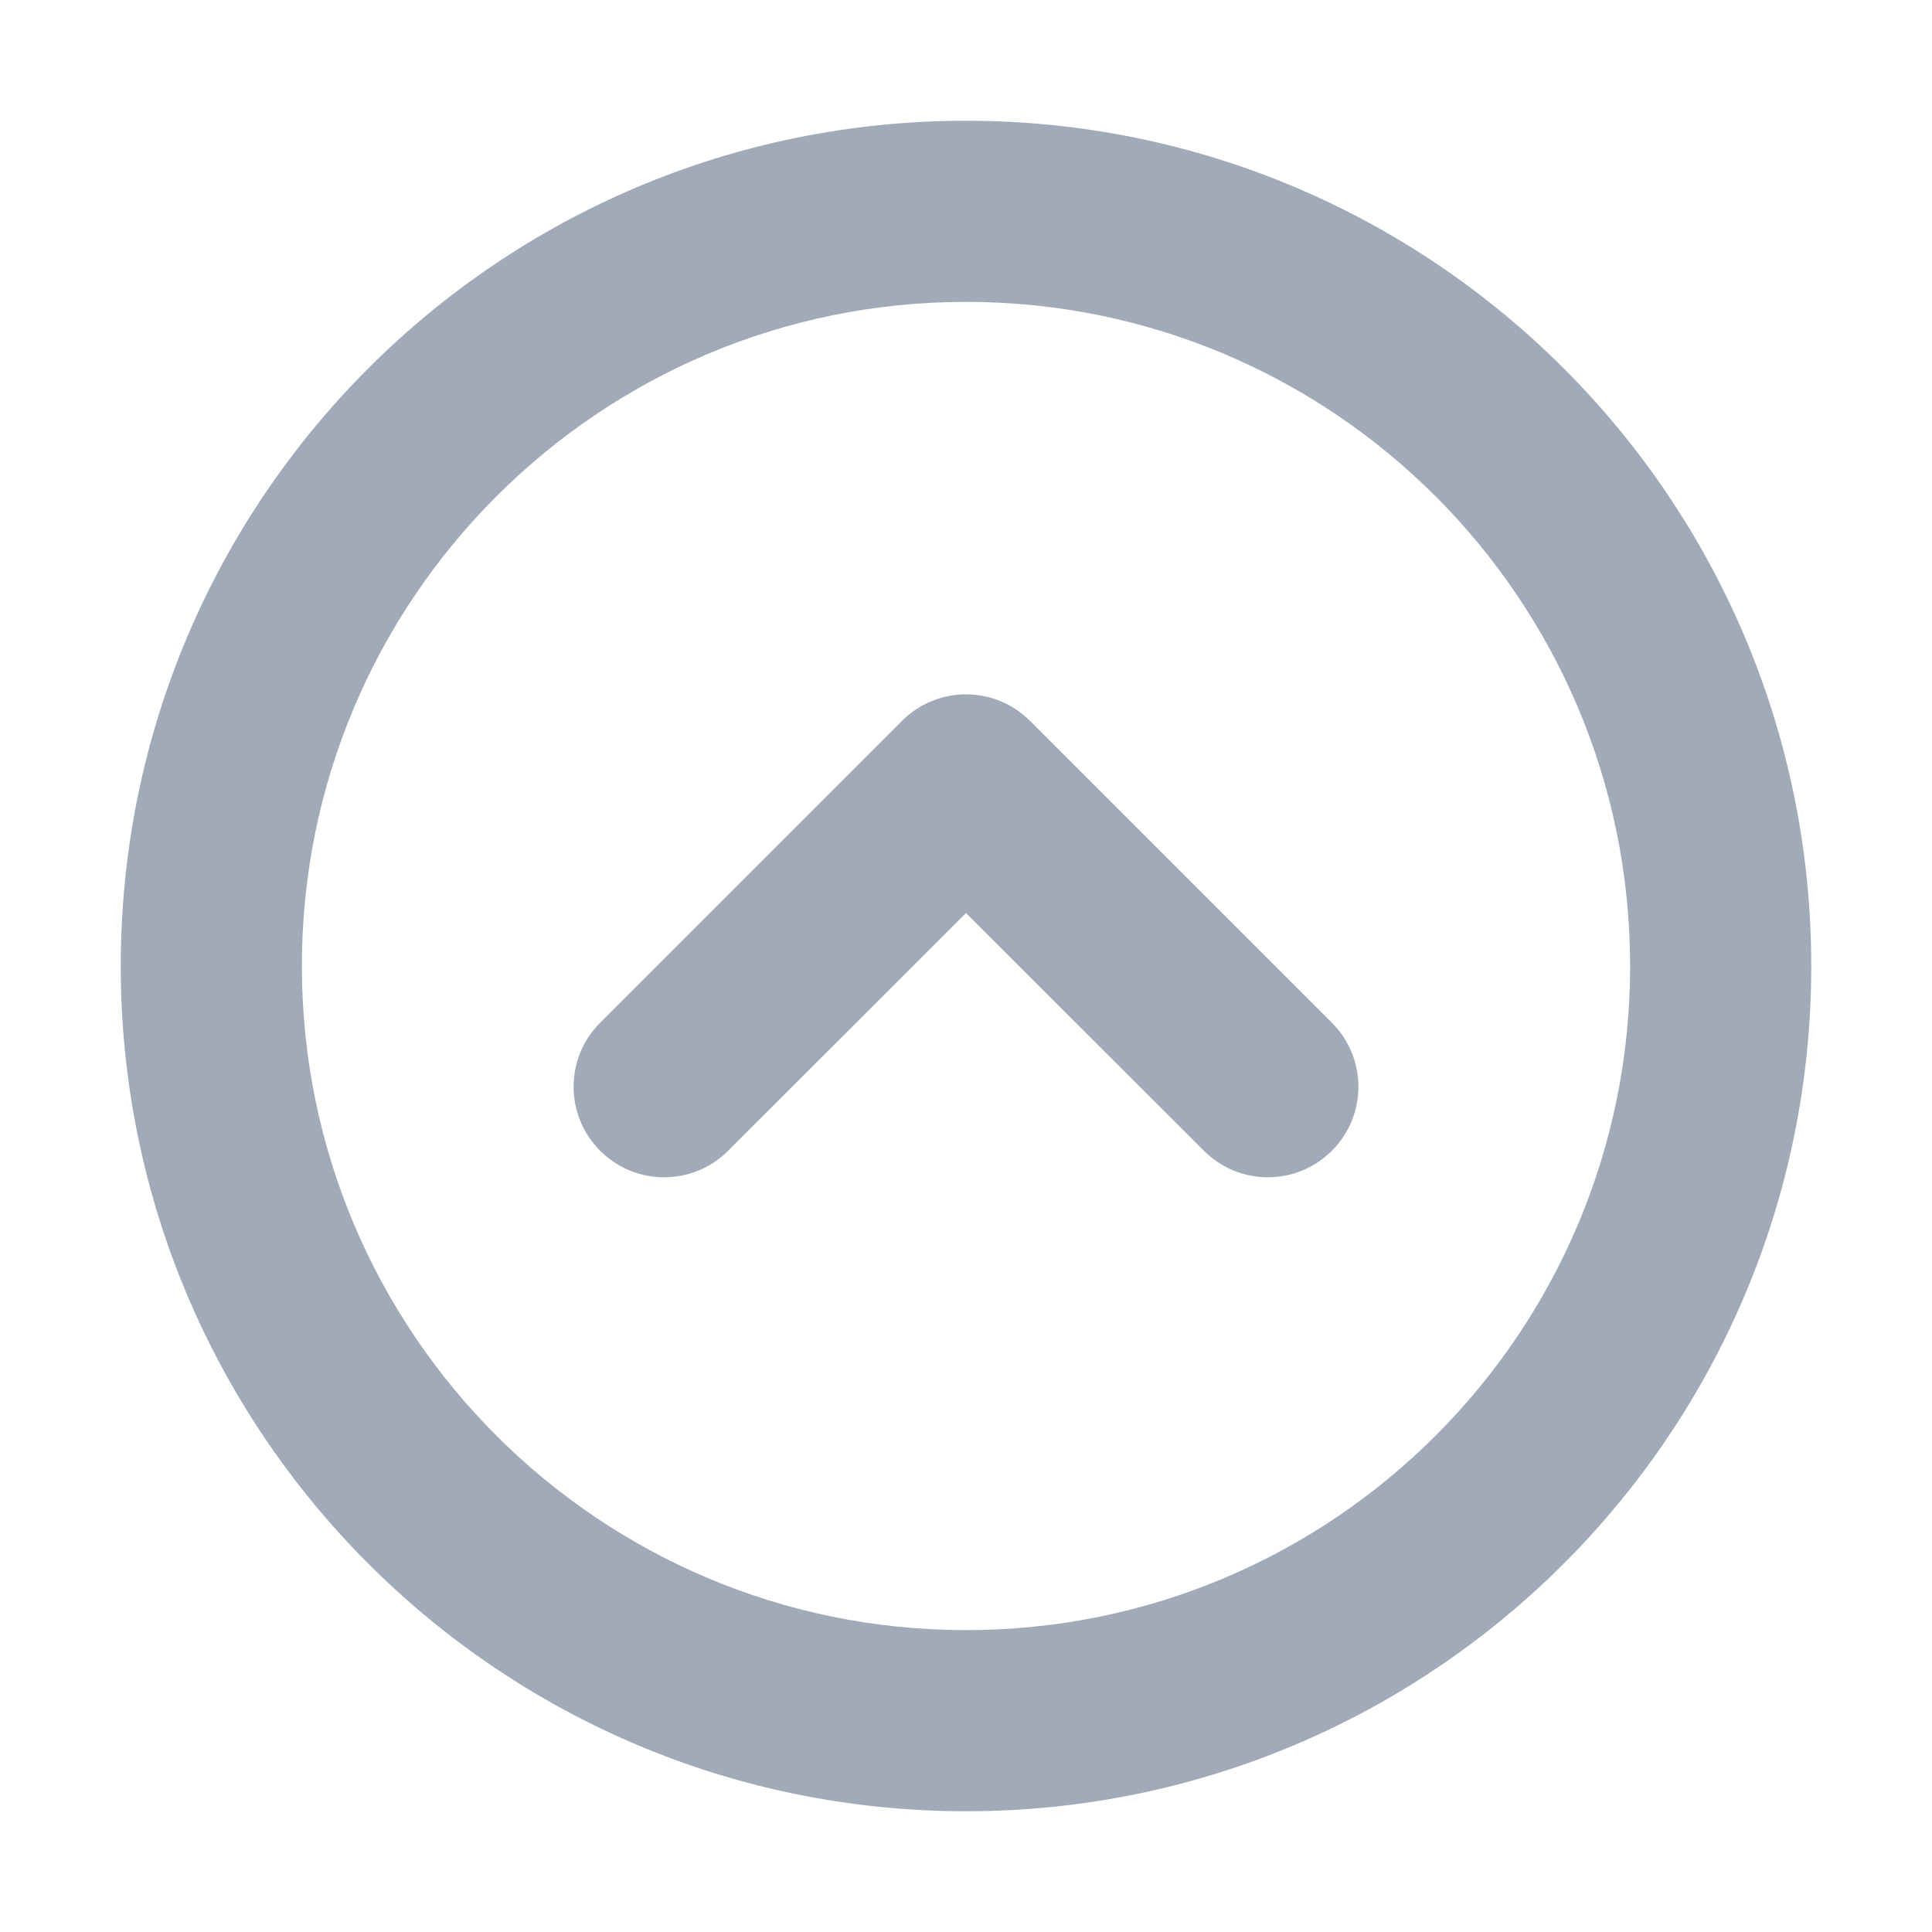
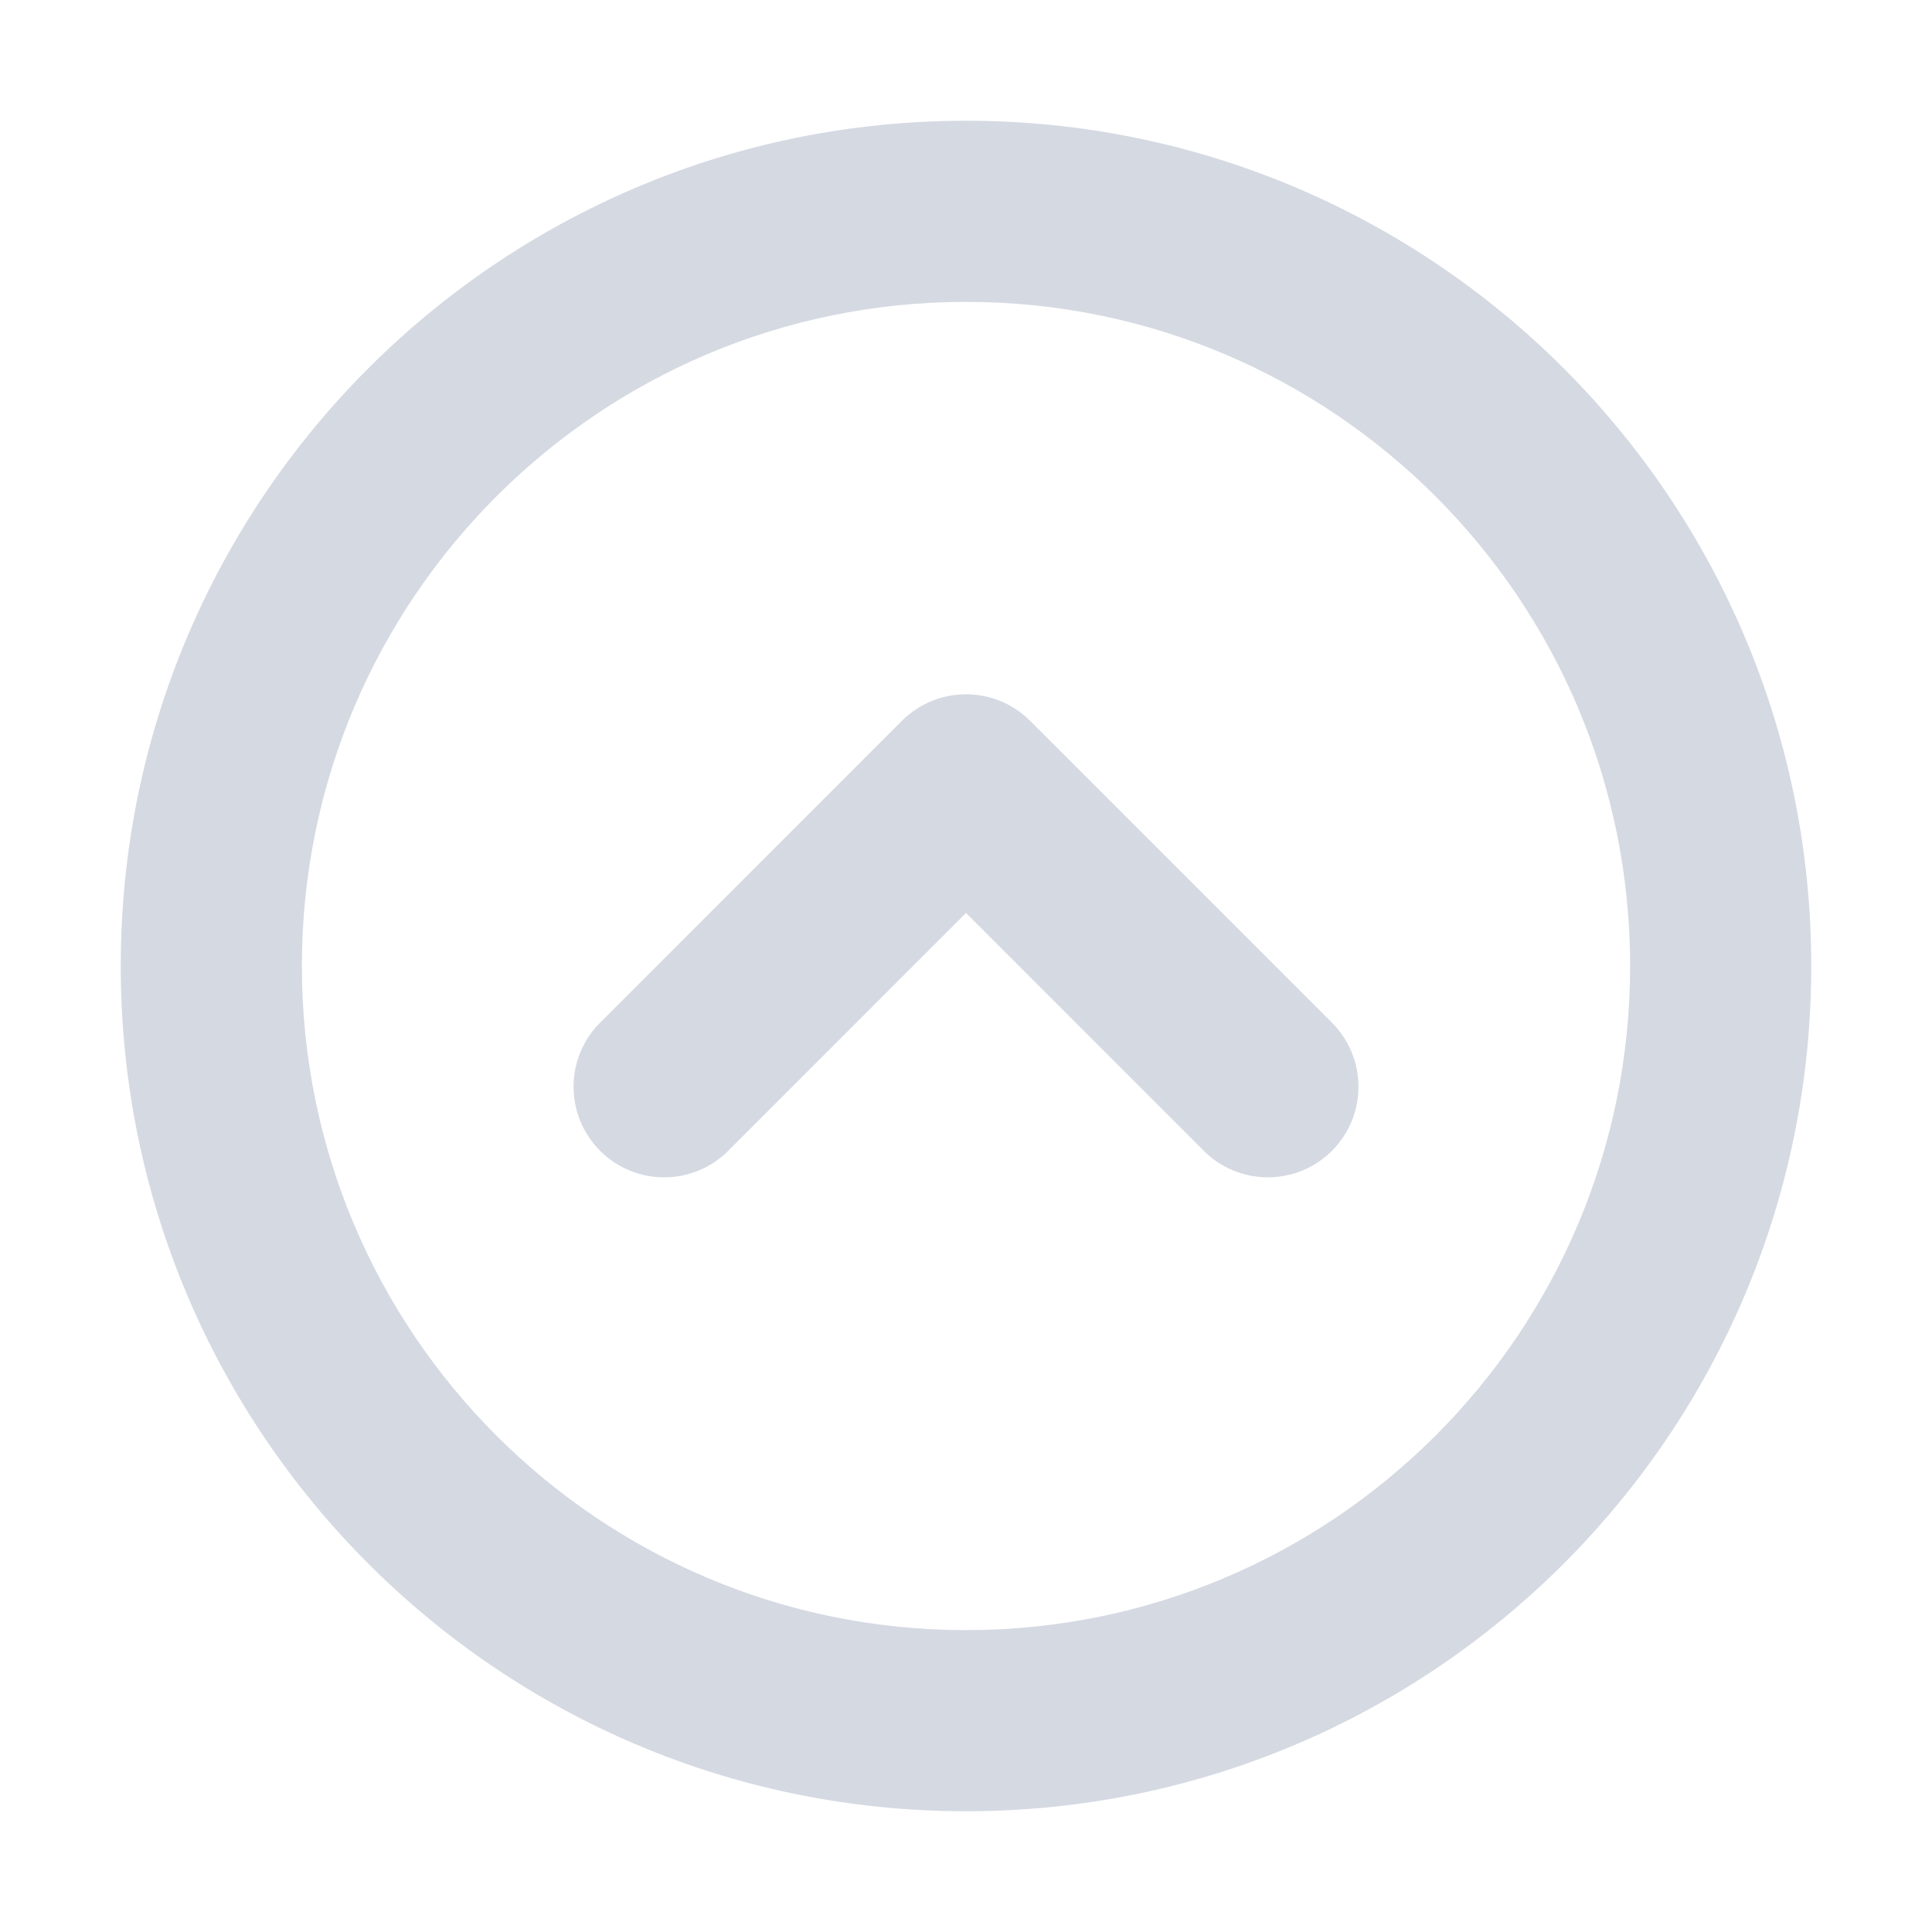
- <svg xmlns="http://www.w3.org/2000/svg" width="16" height="16" viewBox="0 0 16 16" fill="none">
-   <path d="M9.97 9.53C10.263 9.823 10.737 9.823 11.03 9.53C11.323 9.237 11.323 8.763 11.03 8.47L8.53 5.97C8.237 5.677 7.763 5.677 7.47 5.97L4.97 8.47C4.677 8.763 4.677 9.237 4.97 9.53C5.263 9.823 5.737 9.823 6.03 9.53L8 7.561L9.97 9.53Z" fill="#A0AAB8" />
-   <path fill-rule="evenodd" clip-rule="evenodd" d="M1 8C1 4.134 4.134 1 8 1C11.866 1 15 4.134 15 8C15 11.866 11.866 15 8 15C4.134 15 1 11.866 1 8ZM2.5 8C2.5 4.962 4.962 2.5 8 2.5C11.038 2.5 13.5 4.962 13.5 8C13.5 11.038 11.038 13.5 8 13.5C4.962 13.5 2.5 11.038 2.5 8Z" fill="#A0AAB8" />
+ <svg xmlns="http://www.w3.org/2000/svg" width="24" height="24" viewBox="0 0 24 24" fill="none">
+   <path d="M14.954 14.296C15.394 14.735 16.106 14.735 16.546 14.296C16.985 13.856 16.985 13.144 16.546 12.704L12.796 8.954C12.356 8.515 11.644 8.515 11.204 8.954L7.455 12.704C7.015 13.144 7.015 13.856 7.455 14.296C7.894 14.735 8.606 14.735 9.046 14.296L12 11.341L14.954 14.296Z" fill="#D5D9E2" />
+   <path fill-rule="evenodd" clip-rule="evenodd" d="M1.5 12C1.5 6.201 6.201 1.5 12 1.5C17.799 1.5 22.5 6.201 22.5 12C22.5 17.799 17.799 22.5 12 22.5C6.201 22.5 1.5 17.799 1.5 12ZM3.75 12C3.75 7.444 7.444 3.75 12 3.75C16.556 3.75 20.25 7.444 20.25 12C20.25 16.556 16.556 20.25 12 20.25C7.444 20.25 3.75 16.556 3.75 12Z" fill="#D5D9E2" />
</svg>
